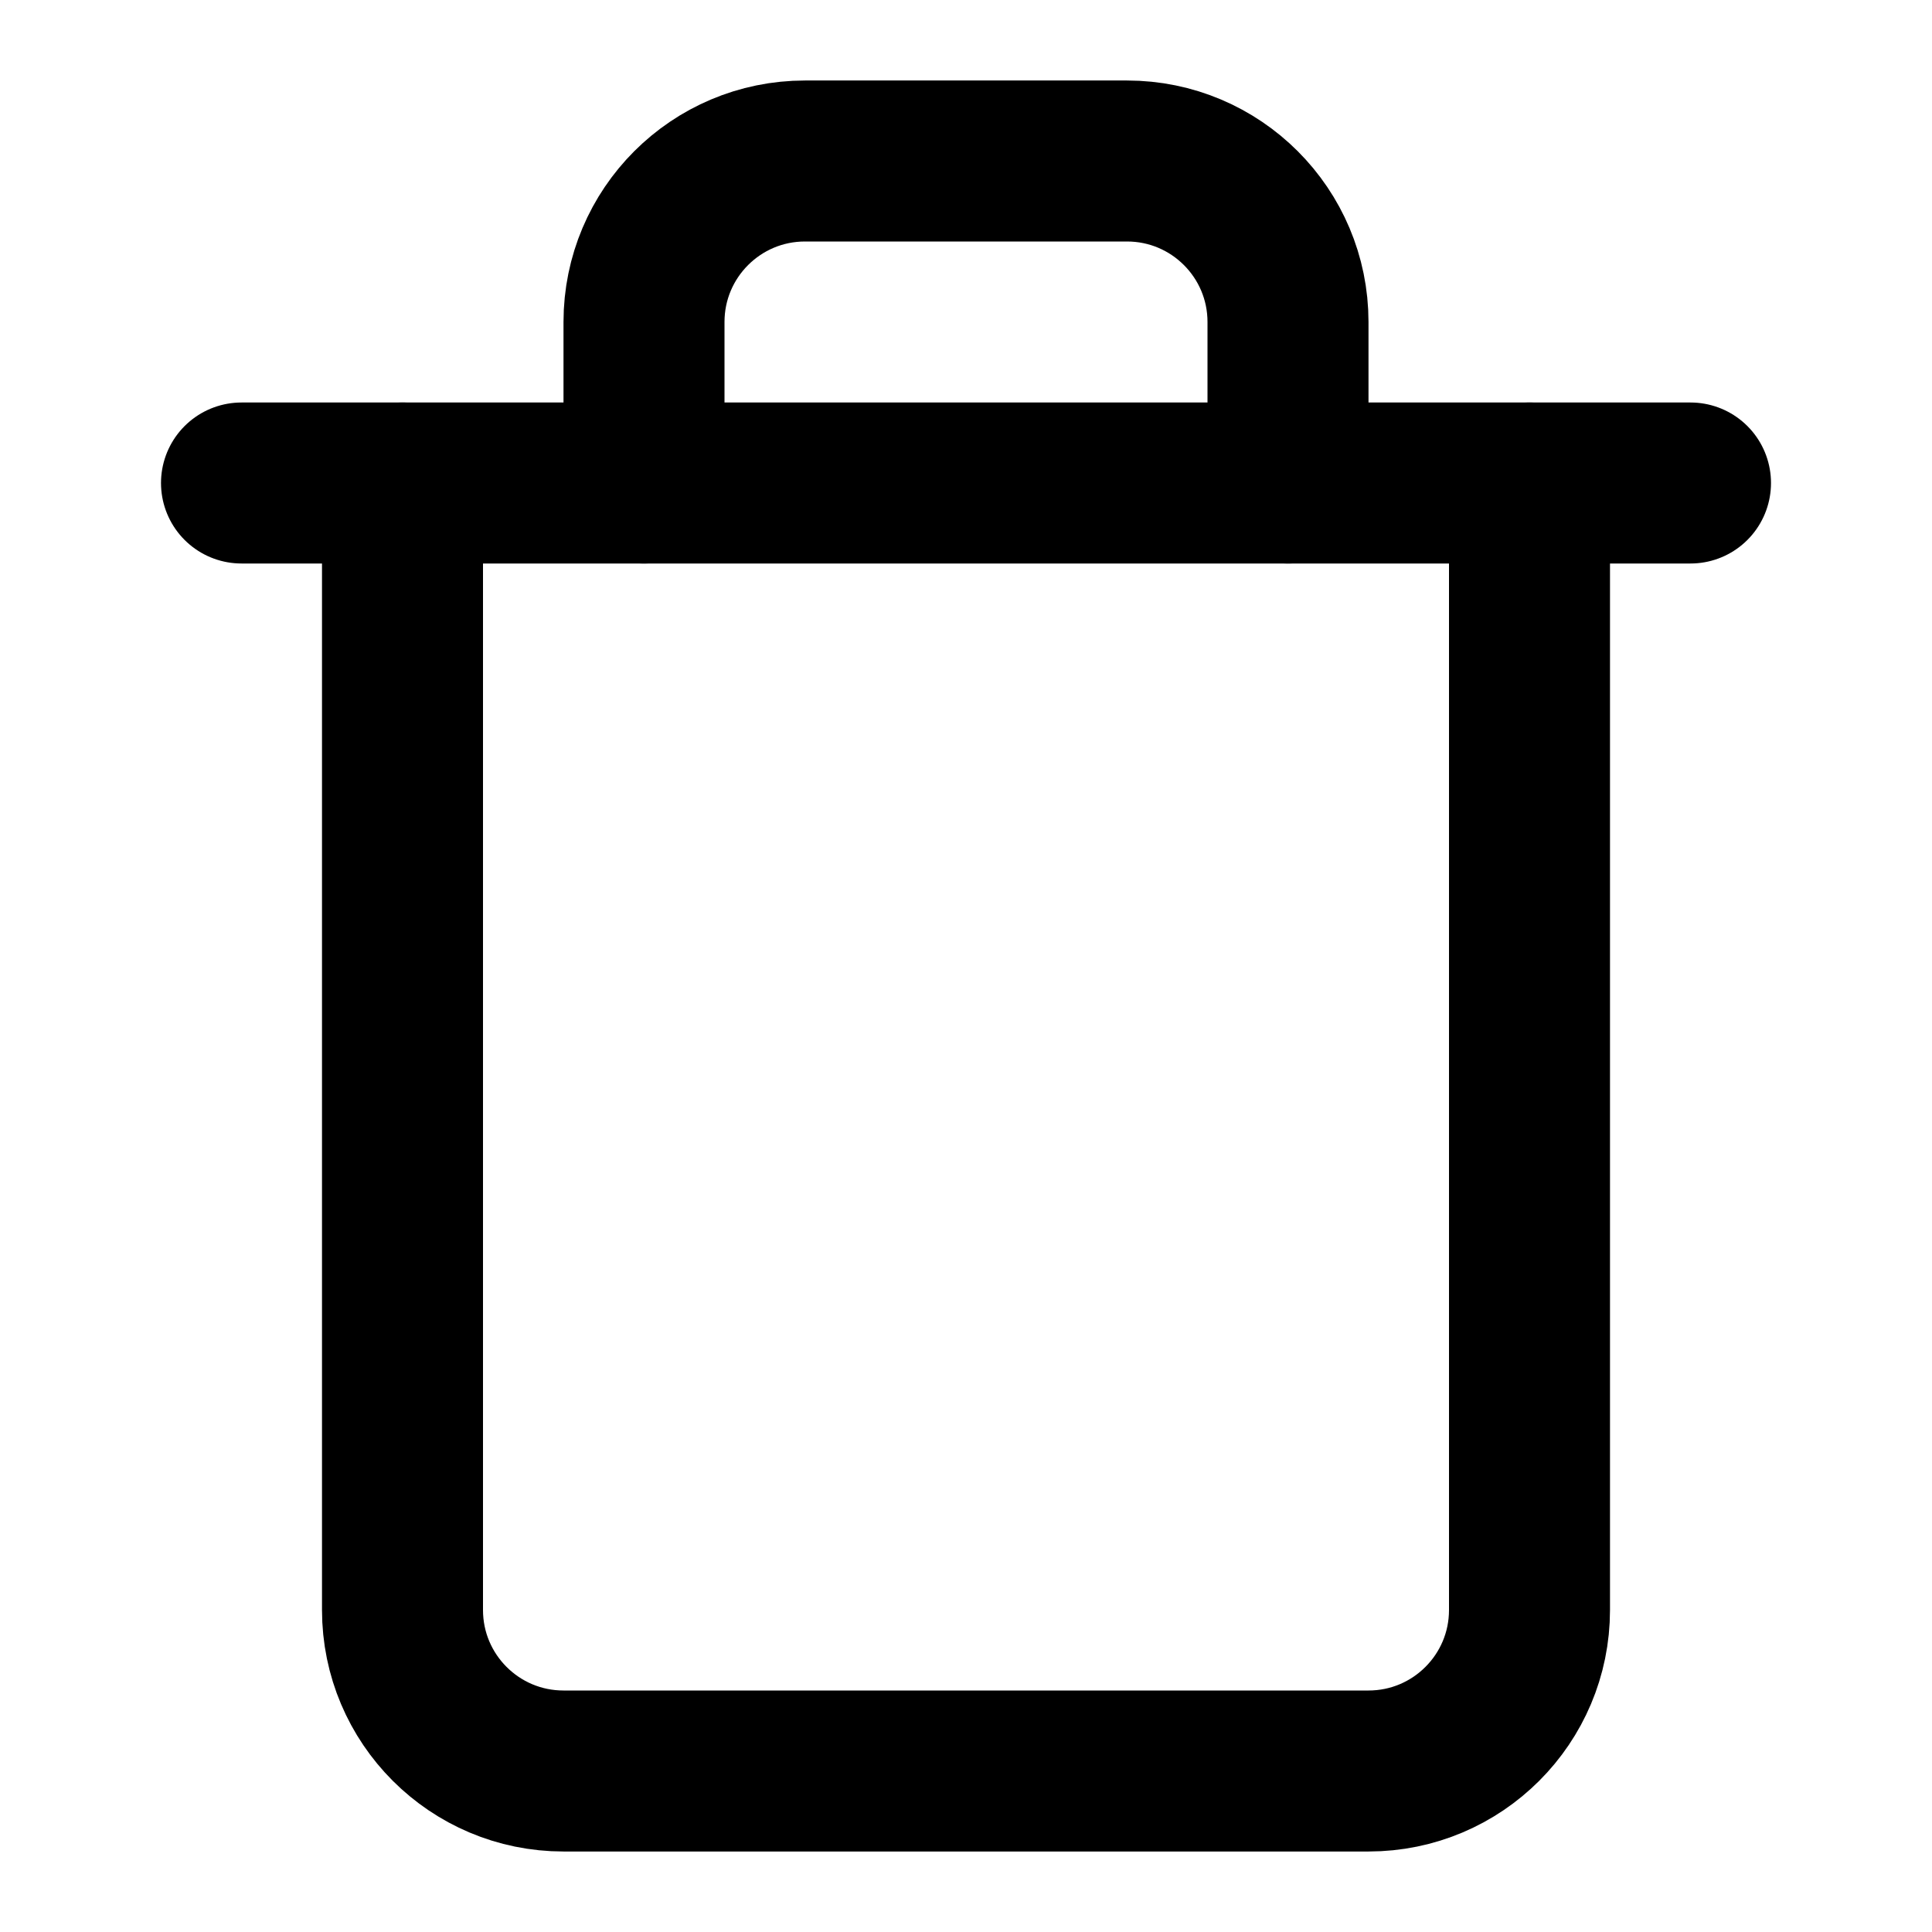
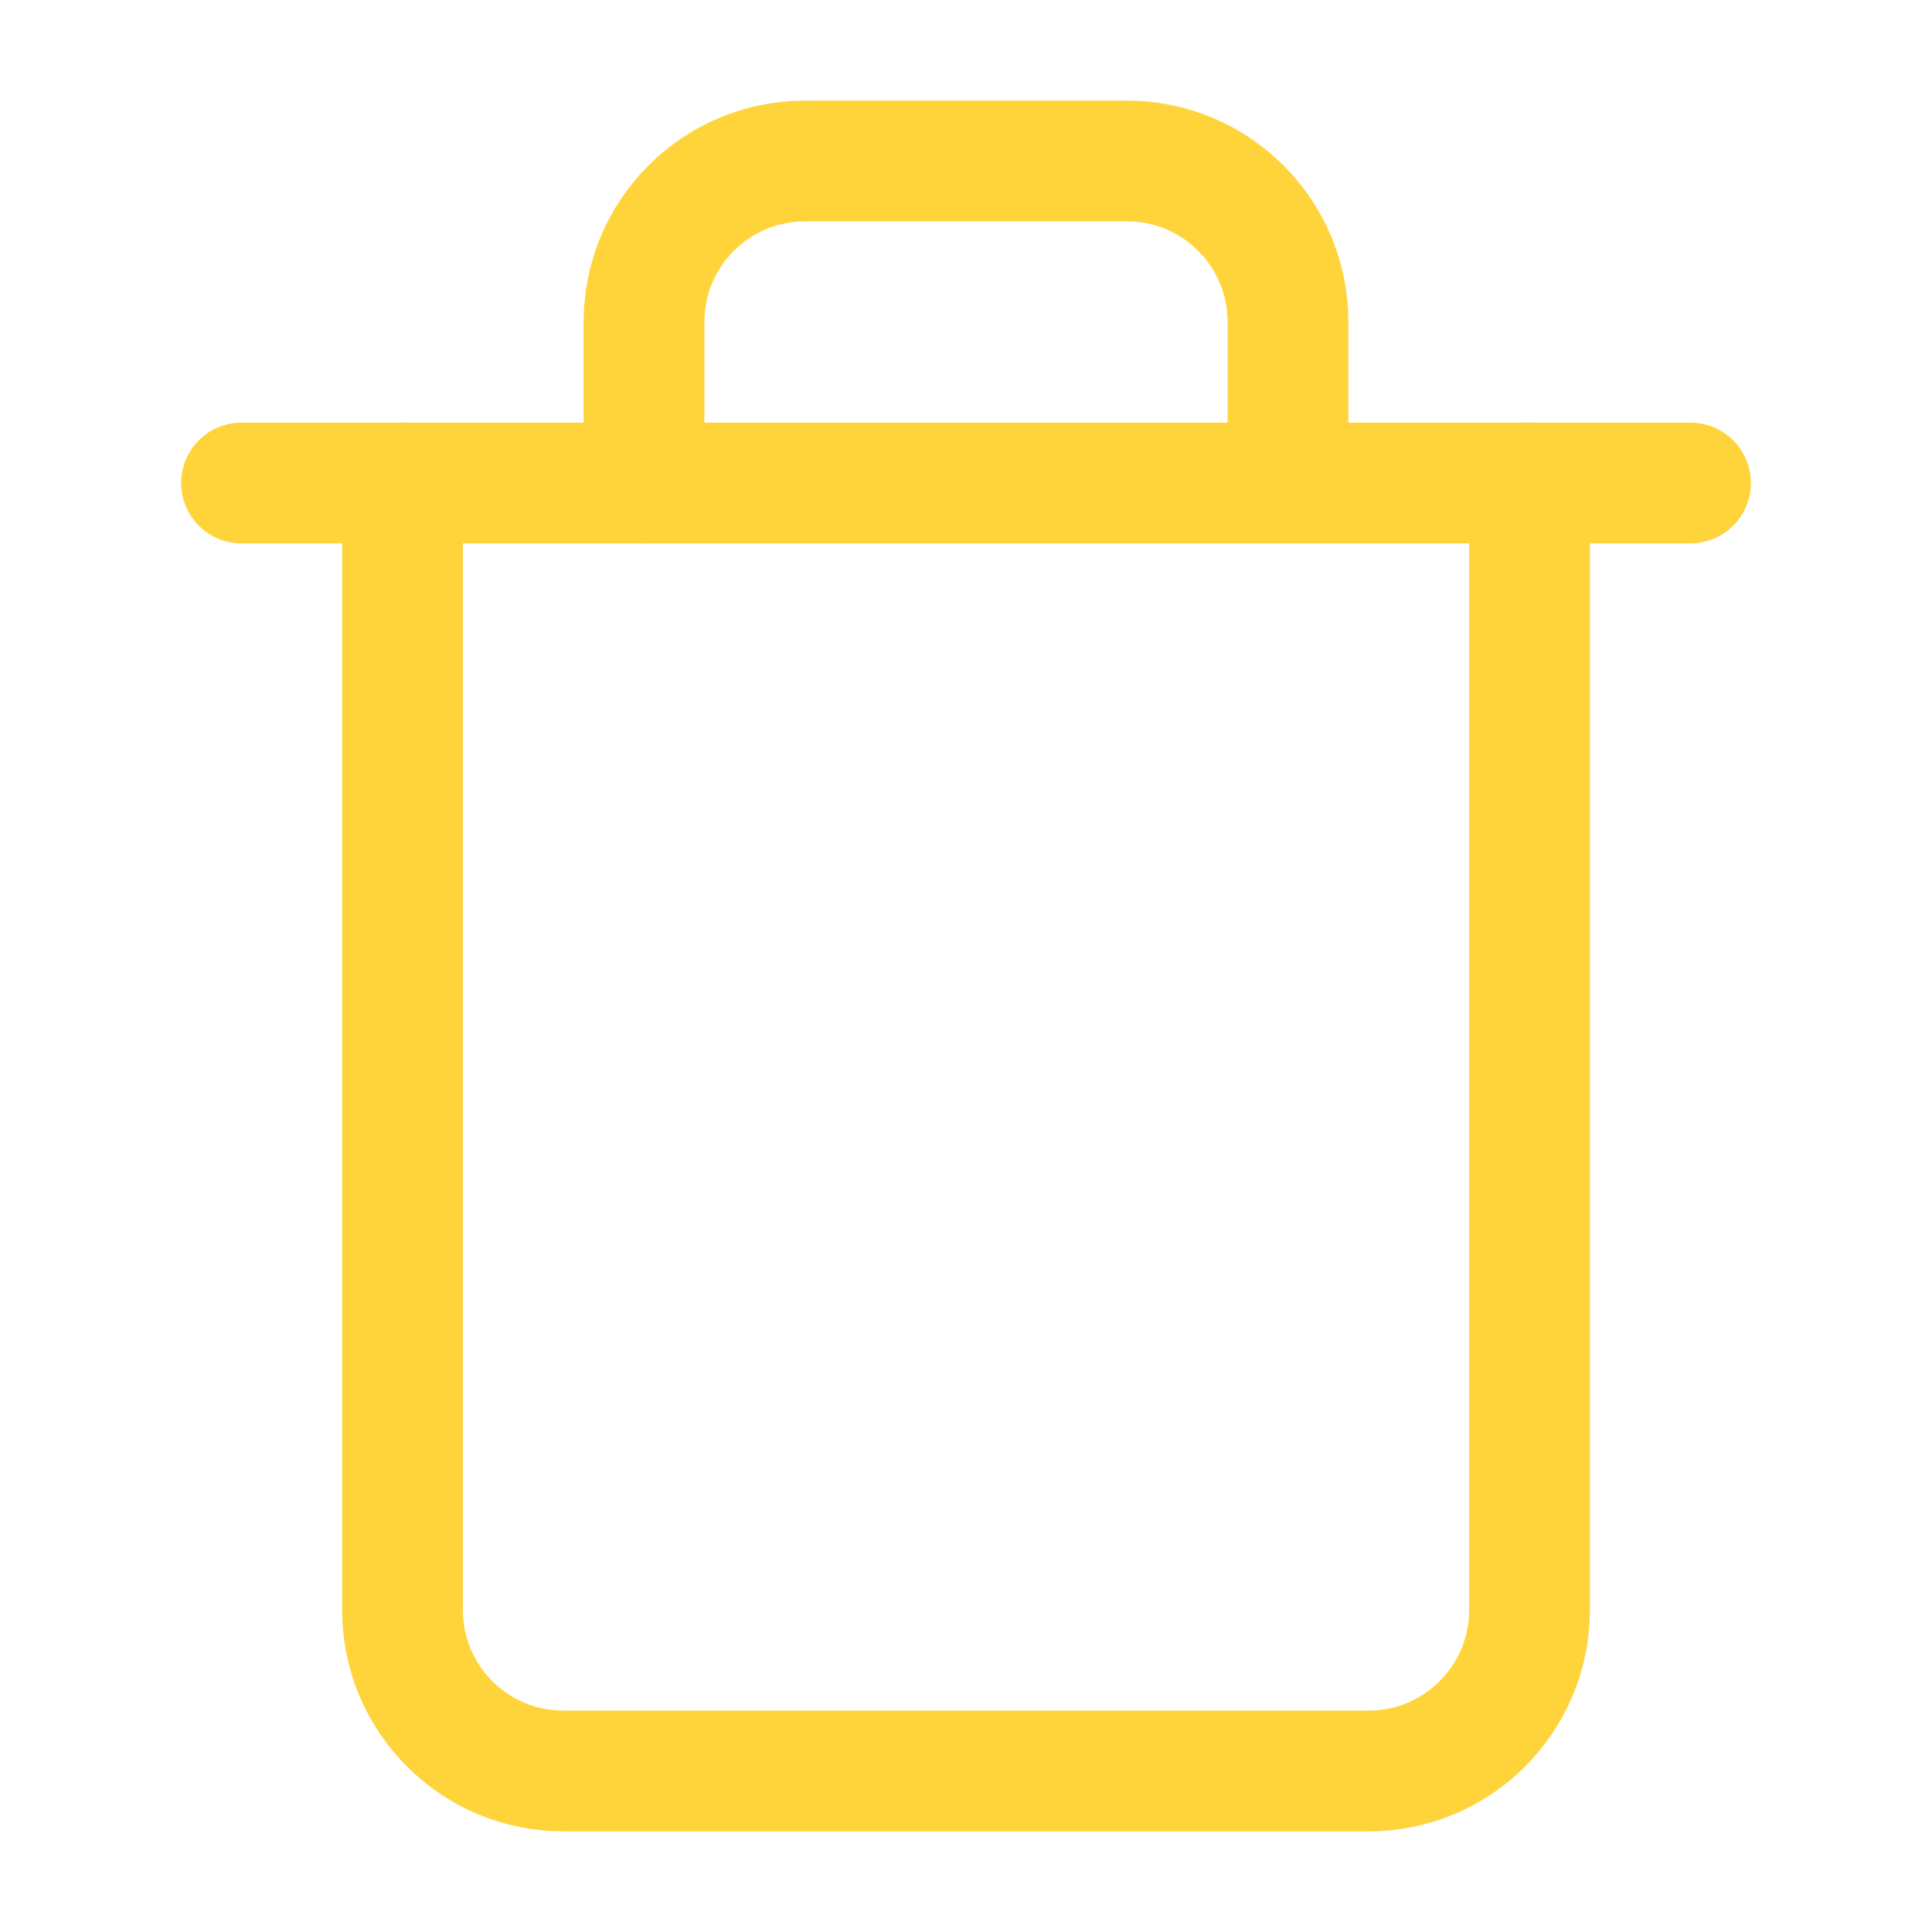
- <svg xmlns="http://www.w3.org/2000/svg" width="24" height="24" viewBox="0 0 24 24" fill="none" stroke="black" stroke-width="2" stroke-linecap="round" stroke-linejoin="round" class="feather feather-trash">
+ <svg xmlns="http://www.w3.org/2000/svg" width="24" height="24" viewBox="0 0 24 24" fill="none" stroke="#ffd43b" stroke-width="1.5" stroke-linecap="round" stroke-linejoin="round" class="feather feather-trash">
  <polyline points="3 6 5 6 21 6" />
  <path d="M19 6v14a2 2 0 0 1-2 2H7a2 2 0 0 1-2-2V6m3 0V4a2 2 0 0 1 2-2h4a2 2 0 0 1 2 2v2" />
</svg>
